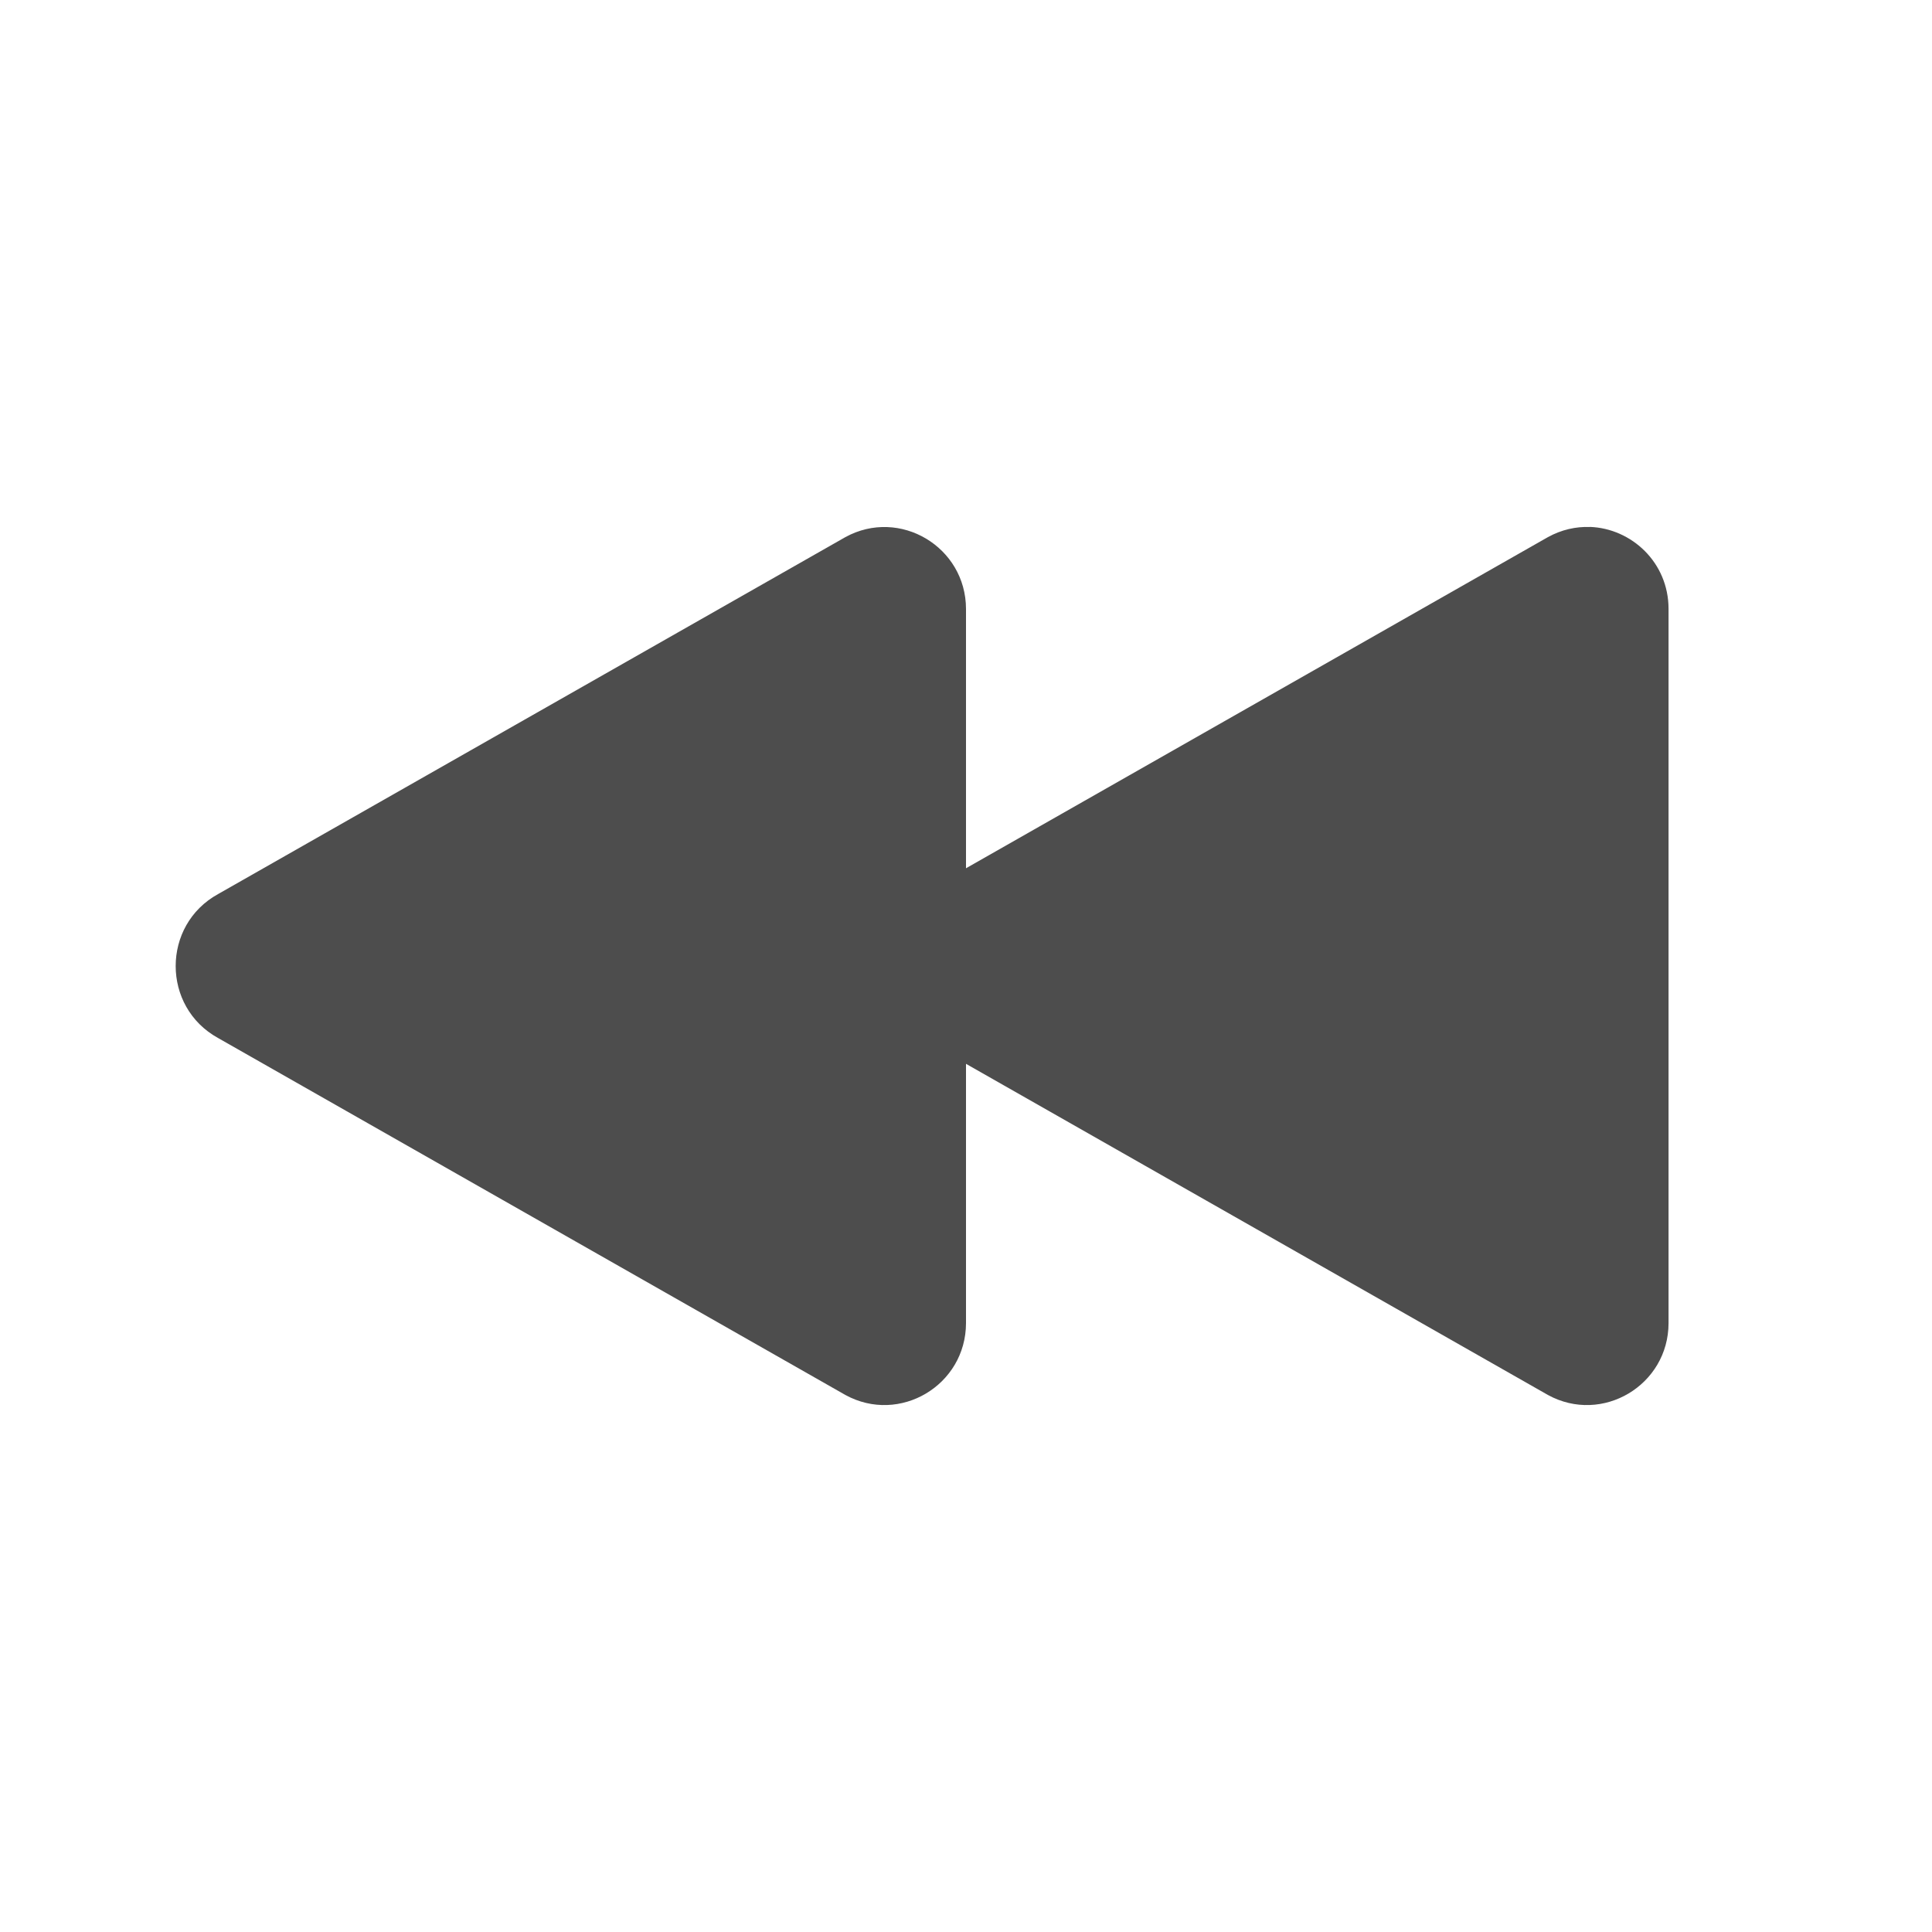
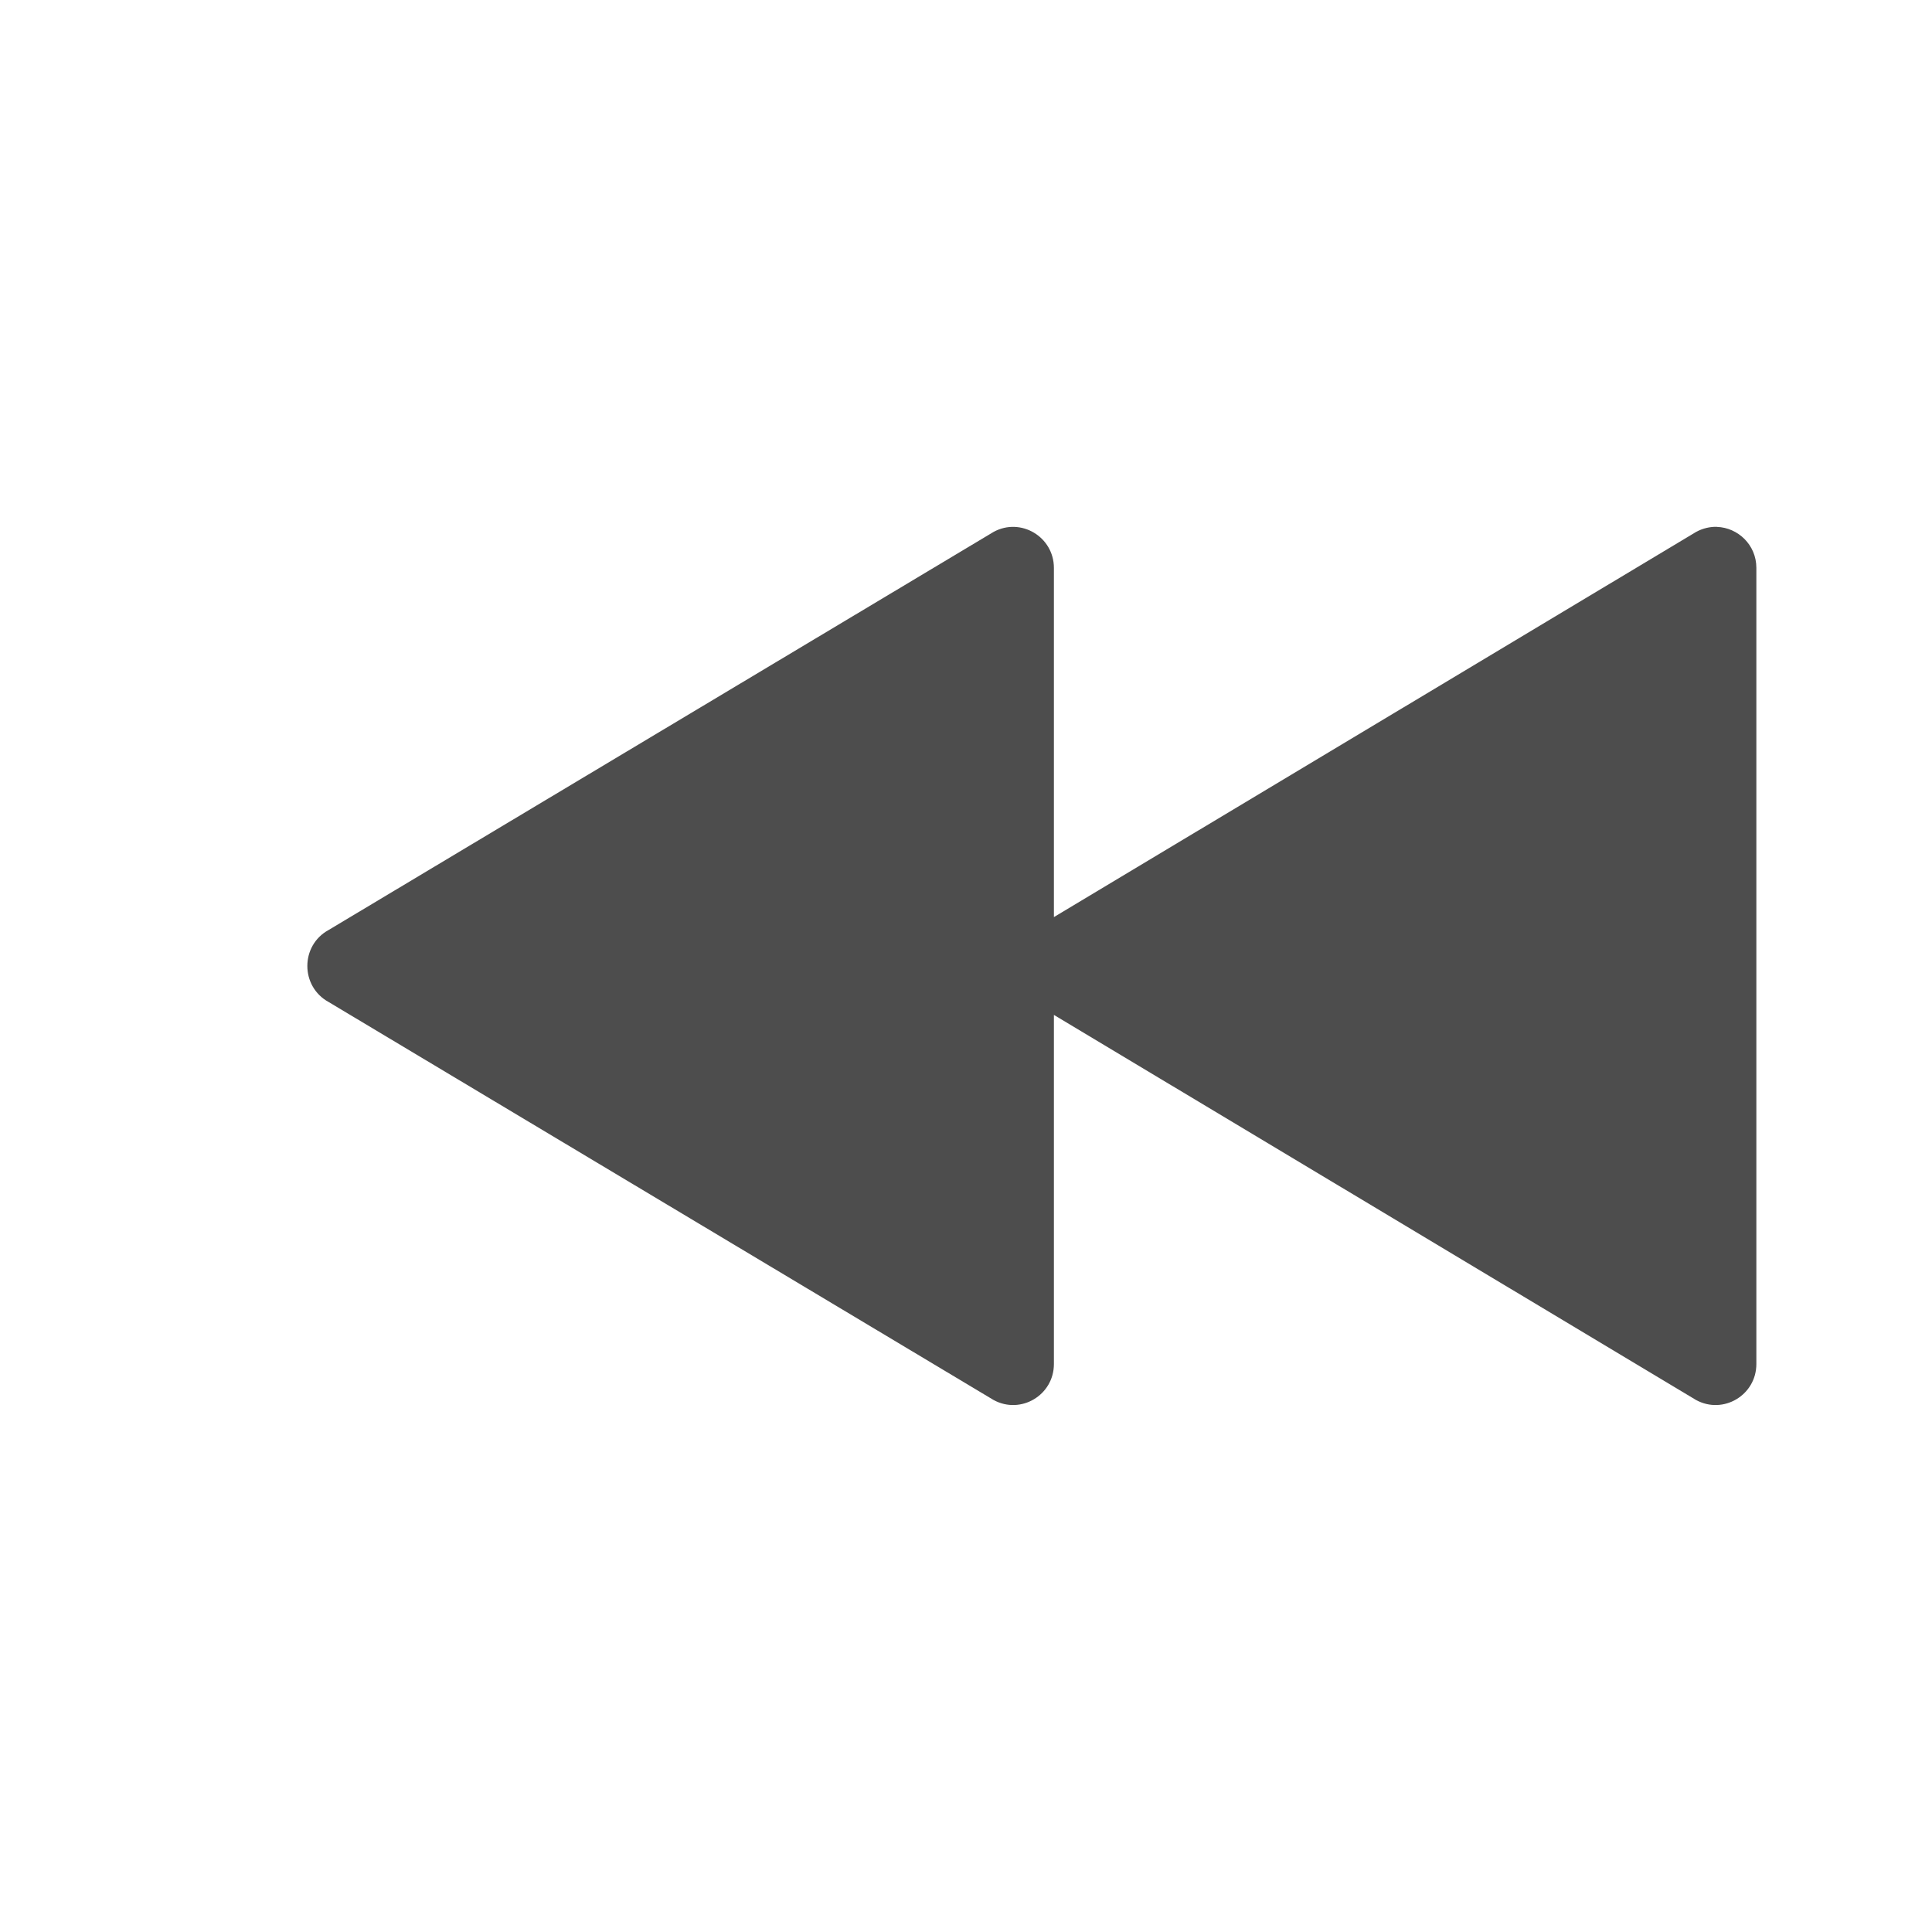
<svg xmlns="http://www.w3.org/2000/svg" width="22" height="22" viewBox="0 0 22 22" version="1.1" id="svg5">
  <defs id="defs2">
    <style id="current-color-scheme" type="text/css">
         .ColorScheme-Text { color:#4d4d4d; }
        </style>
  </defs>
-   <path id="path924" style="fill:currentColor;fill-opacity:1;stroke-width:1.493;stroke-linecap:round;stroke-linejoin:round;stroke-miterlimit:1" class="ColorScheme-Text" d="m 18.104,6 c 0.473,0.017 0.896,0.403 0.896,0.934 v 8.133 c -0.001,0.707 -0.755,1.156 -1.373,0.818 l -6.627,-3.771 v 2.953 c -0.001,0.707 -0.755,1.156 -1.373,0.818 L 2.485,11.821 c -0.646,-0.354 -0.646,-1.287 0,-1.641 L 9.627,6.116 c 0.618,-0.338 1.372,0.111 1.373,0.818 v 2.953 l 6.627,-3.771 c 0.155,-0.085 0.319,-0.121 0.477,-0.115 z" />
+   <path id="path924" style="fill:currentColor;fill-opacity:1;stroke-width:0.746;stroke-linecap:round;stroke-linejoin:round;stroke-miterlimit:1" class="ColorScheme-Text" d="m 19.552,6 c 0.236,0.008 0.448,0.202 0.448,0.467 V 15.533 c -5.95e-4,0.354 -0.377,0.578 -0.687,0.409 L 12.001,11.557 v 3.976 c -6.01e-4,0.354 -0.377,0.578 -0.687,0.409 L 3.742,11.41 c -0.323,-0.177 -0.323,-0.644 0,-0.82 L 11.314,6.057 c 0.309,-0.169 0.686,0.055 0.687,0.409 v 3.977 l 7.313,-4.386 c 0.077,-0.042 0.16,-0.06 0.238,-0.058 z" />
</svg>
